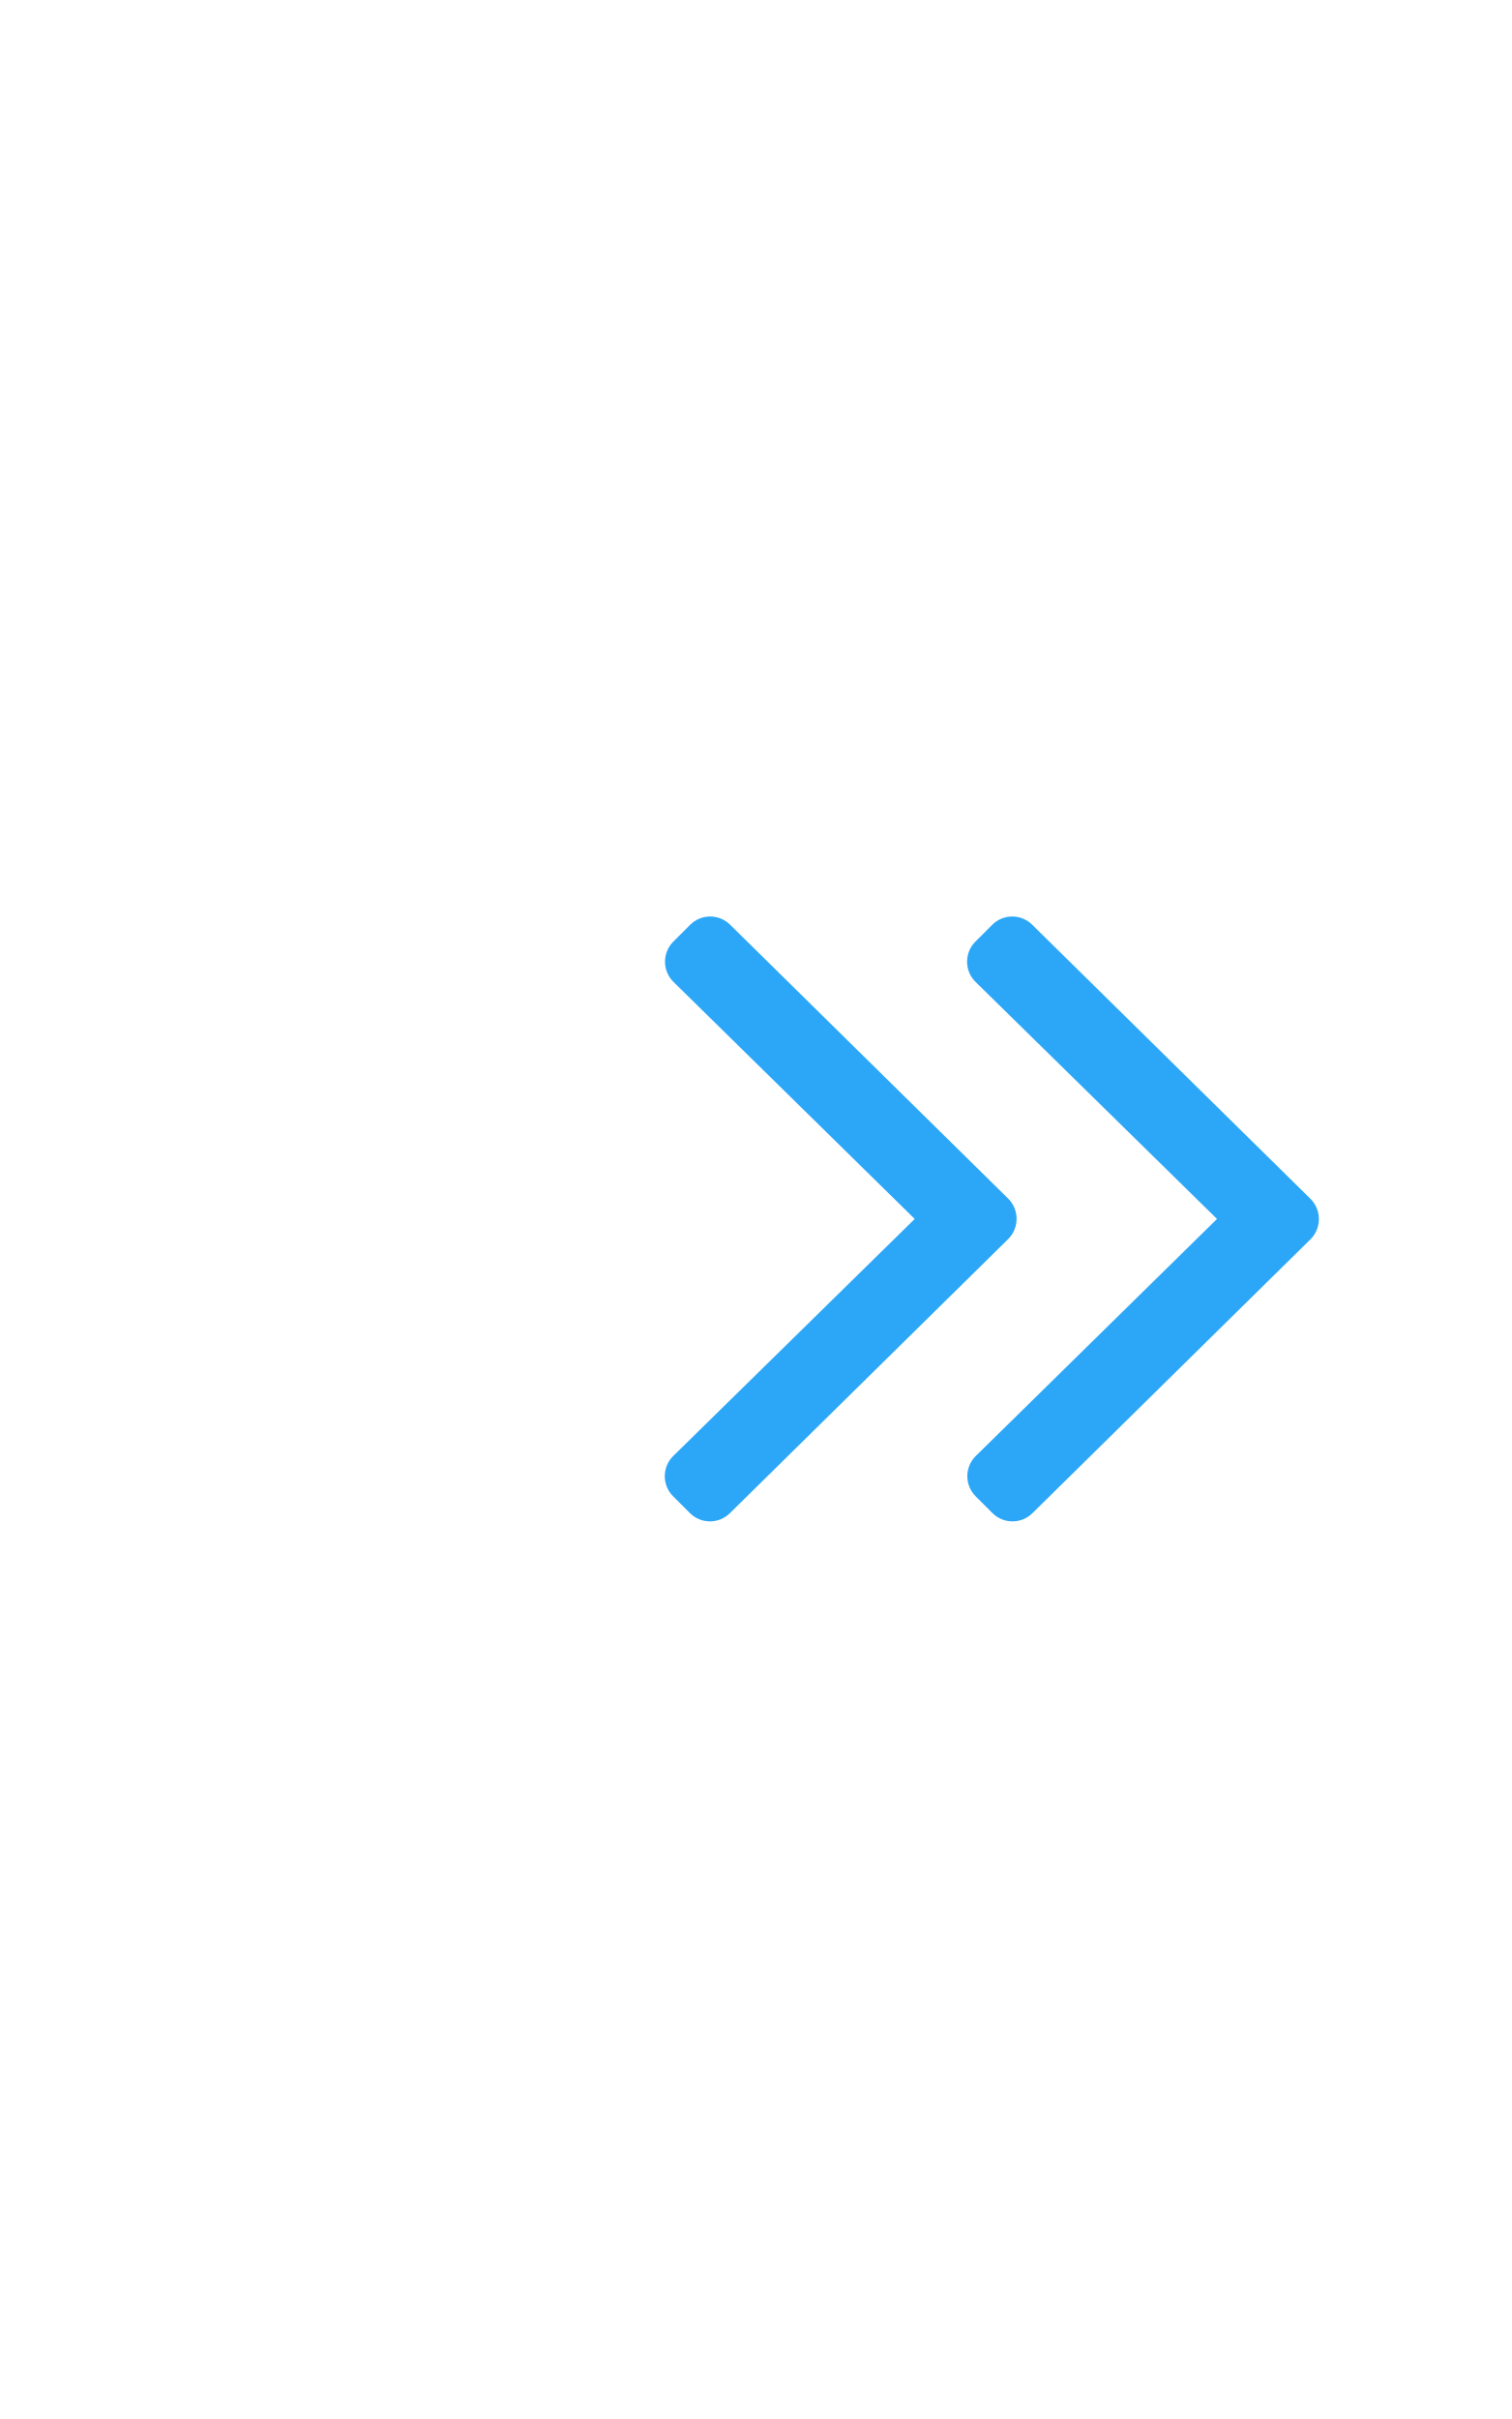
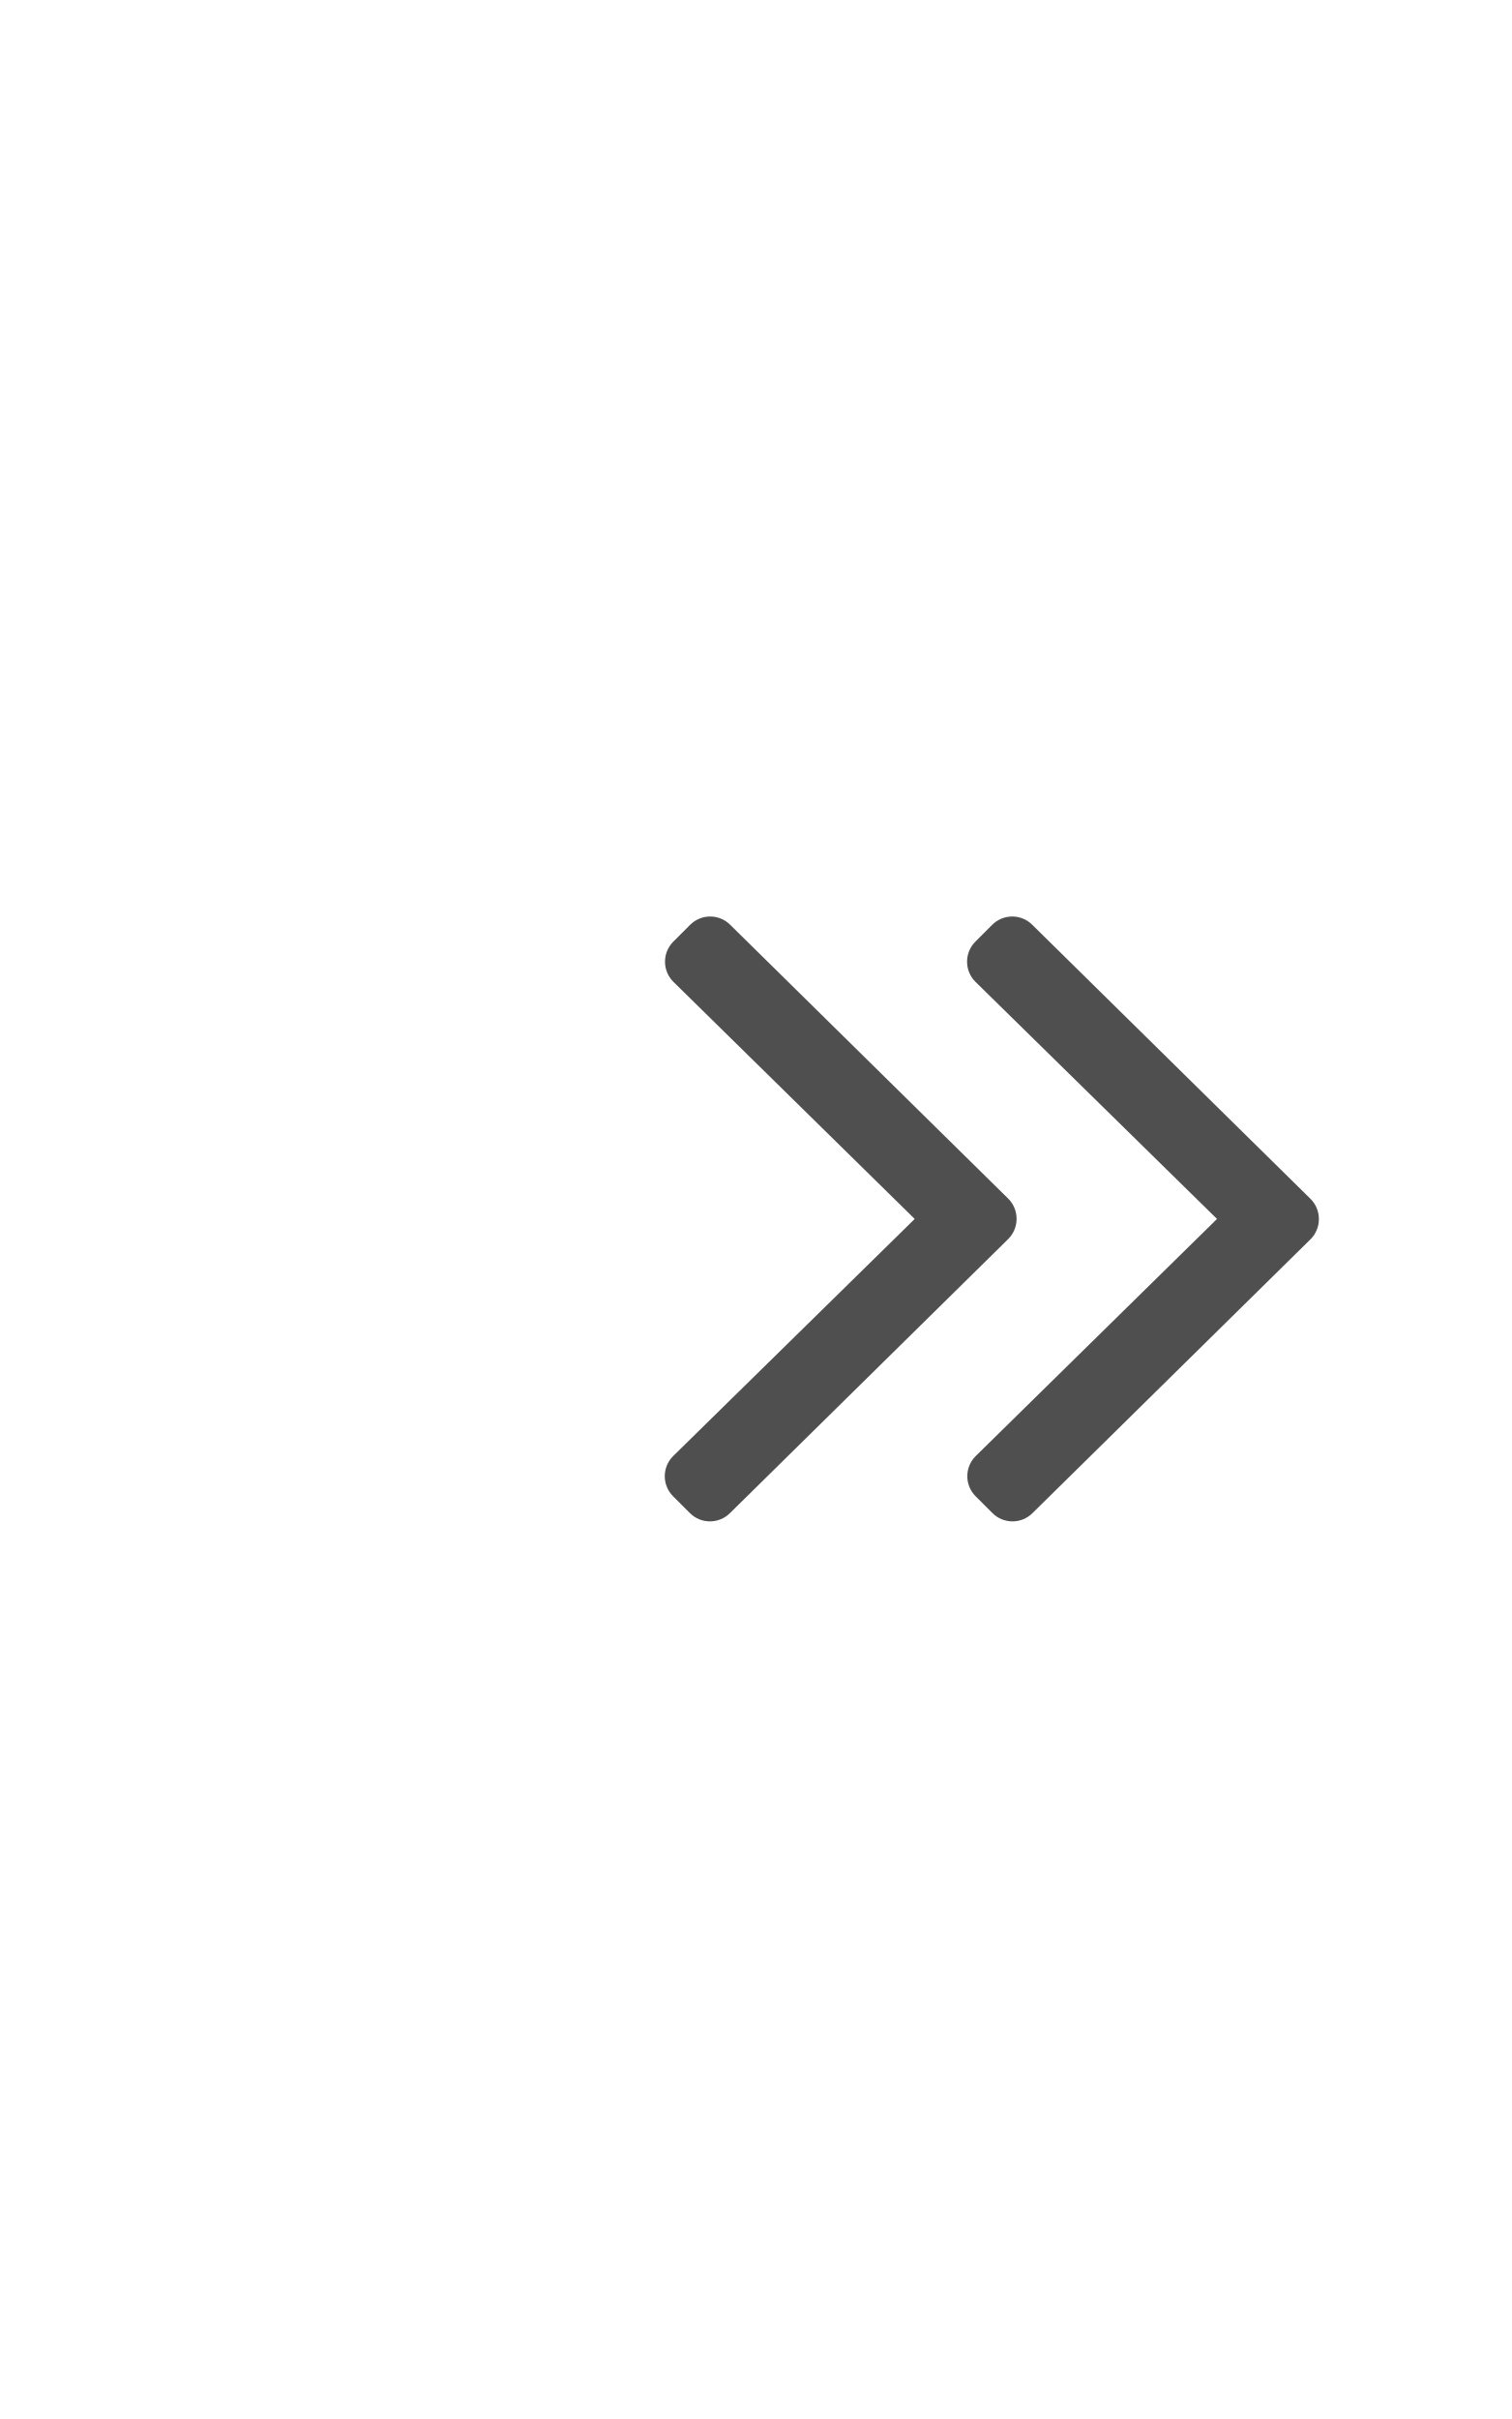
<svg xmlns="http://www.w3.org/2000/svg" aria-hidden="true" focusable="false" data-prefix="fal" data-icon="angle-double-right" role="img" viewBox="0 0 320 512" class="svg-inline--fa fa-angle-double-right fa-w-10 fa-9x">
-   <path fill="#2ca7f8" transform="scale(0.5) translate(260, 260)" d="M166.9 264.5l-117.8 116c-4.7 4.7-12.3 4.7-17 0l-7.1-7.1c-4.7-4.7-4.7-12.3 0-17L127.3 256 25.1 155.6c-4.7-4.7-4.7-12.3 0-17l7.1-7.1c4.7-4.7 12.3-4.7 17 0l117.8 116c4.6 4.7 4.6 12.3-.1 17zm128-17l-117.8-116c-4.7-4.7-12.3-4.7-17 0l-7.1 7.1c-4.7 4.7-4.7 12.3 0 17L255.3 256 153.1 356.4c-4.7 4.7-4.7 12.3 0 17l7.1 7.1c4.7 4.7 12.3 4.7 17 0l117.8-116c4.6-4.7 4.6-12.3-.1-17z" class="" />
+   <path fill="#4F4F4F" transform="scale(0.5) translate(260, 260)" d="M166.9 264.5l-117.8 116c-4.7 4.7-12.3 4.7-17 0l-7.1-7.1c-4.7-4.7-4.7-12.3 0-17L127.3 256 25.1 155.6c-4.7-4.7-4.7-12.3 0-17l7.1-7.1c4.7-4.7 12.3-4.7 17 0l117.8 116c4.6 4.7 4.6 12.3-.1 17zm128-17l-117.8-116c-4.7-4.7-12.3-4.7-17 0l-7.1 7.1c-4.7 4.7-4.7 12.3 0 17L255.3 256 153.1 356.4c-4.7 4.7-4.7 12.3 0 17l7.1 7.1c4.7 4.7 12.3 4.7 17 0l117.8-116c4.6-4.7 4.6-12.3-.1-17z" class="" />
</svg>
